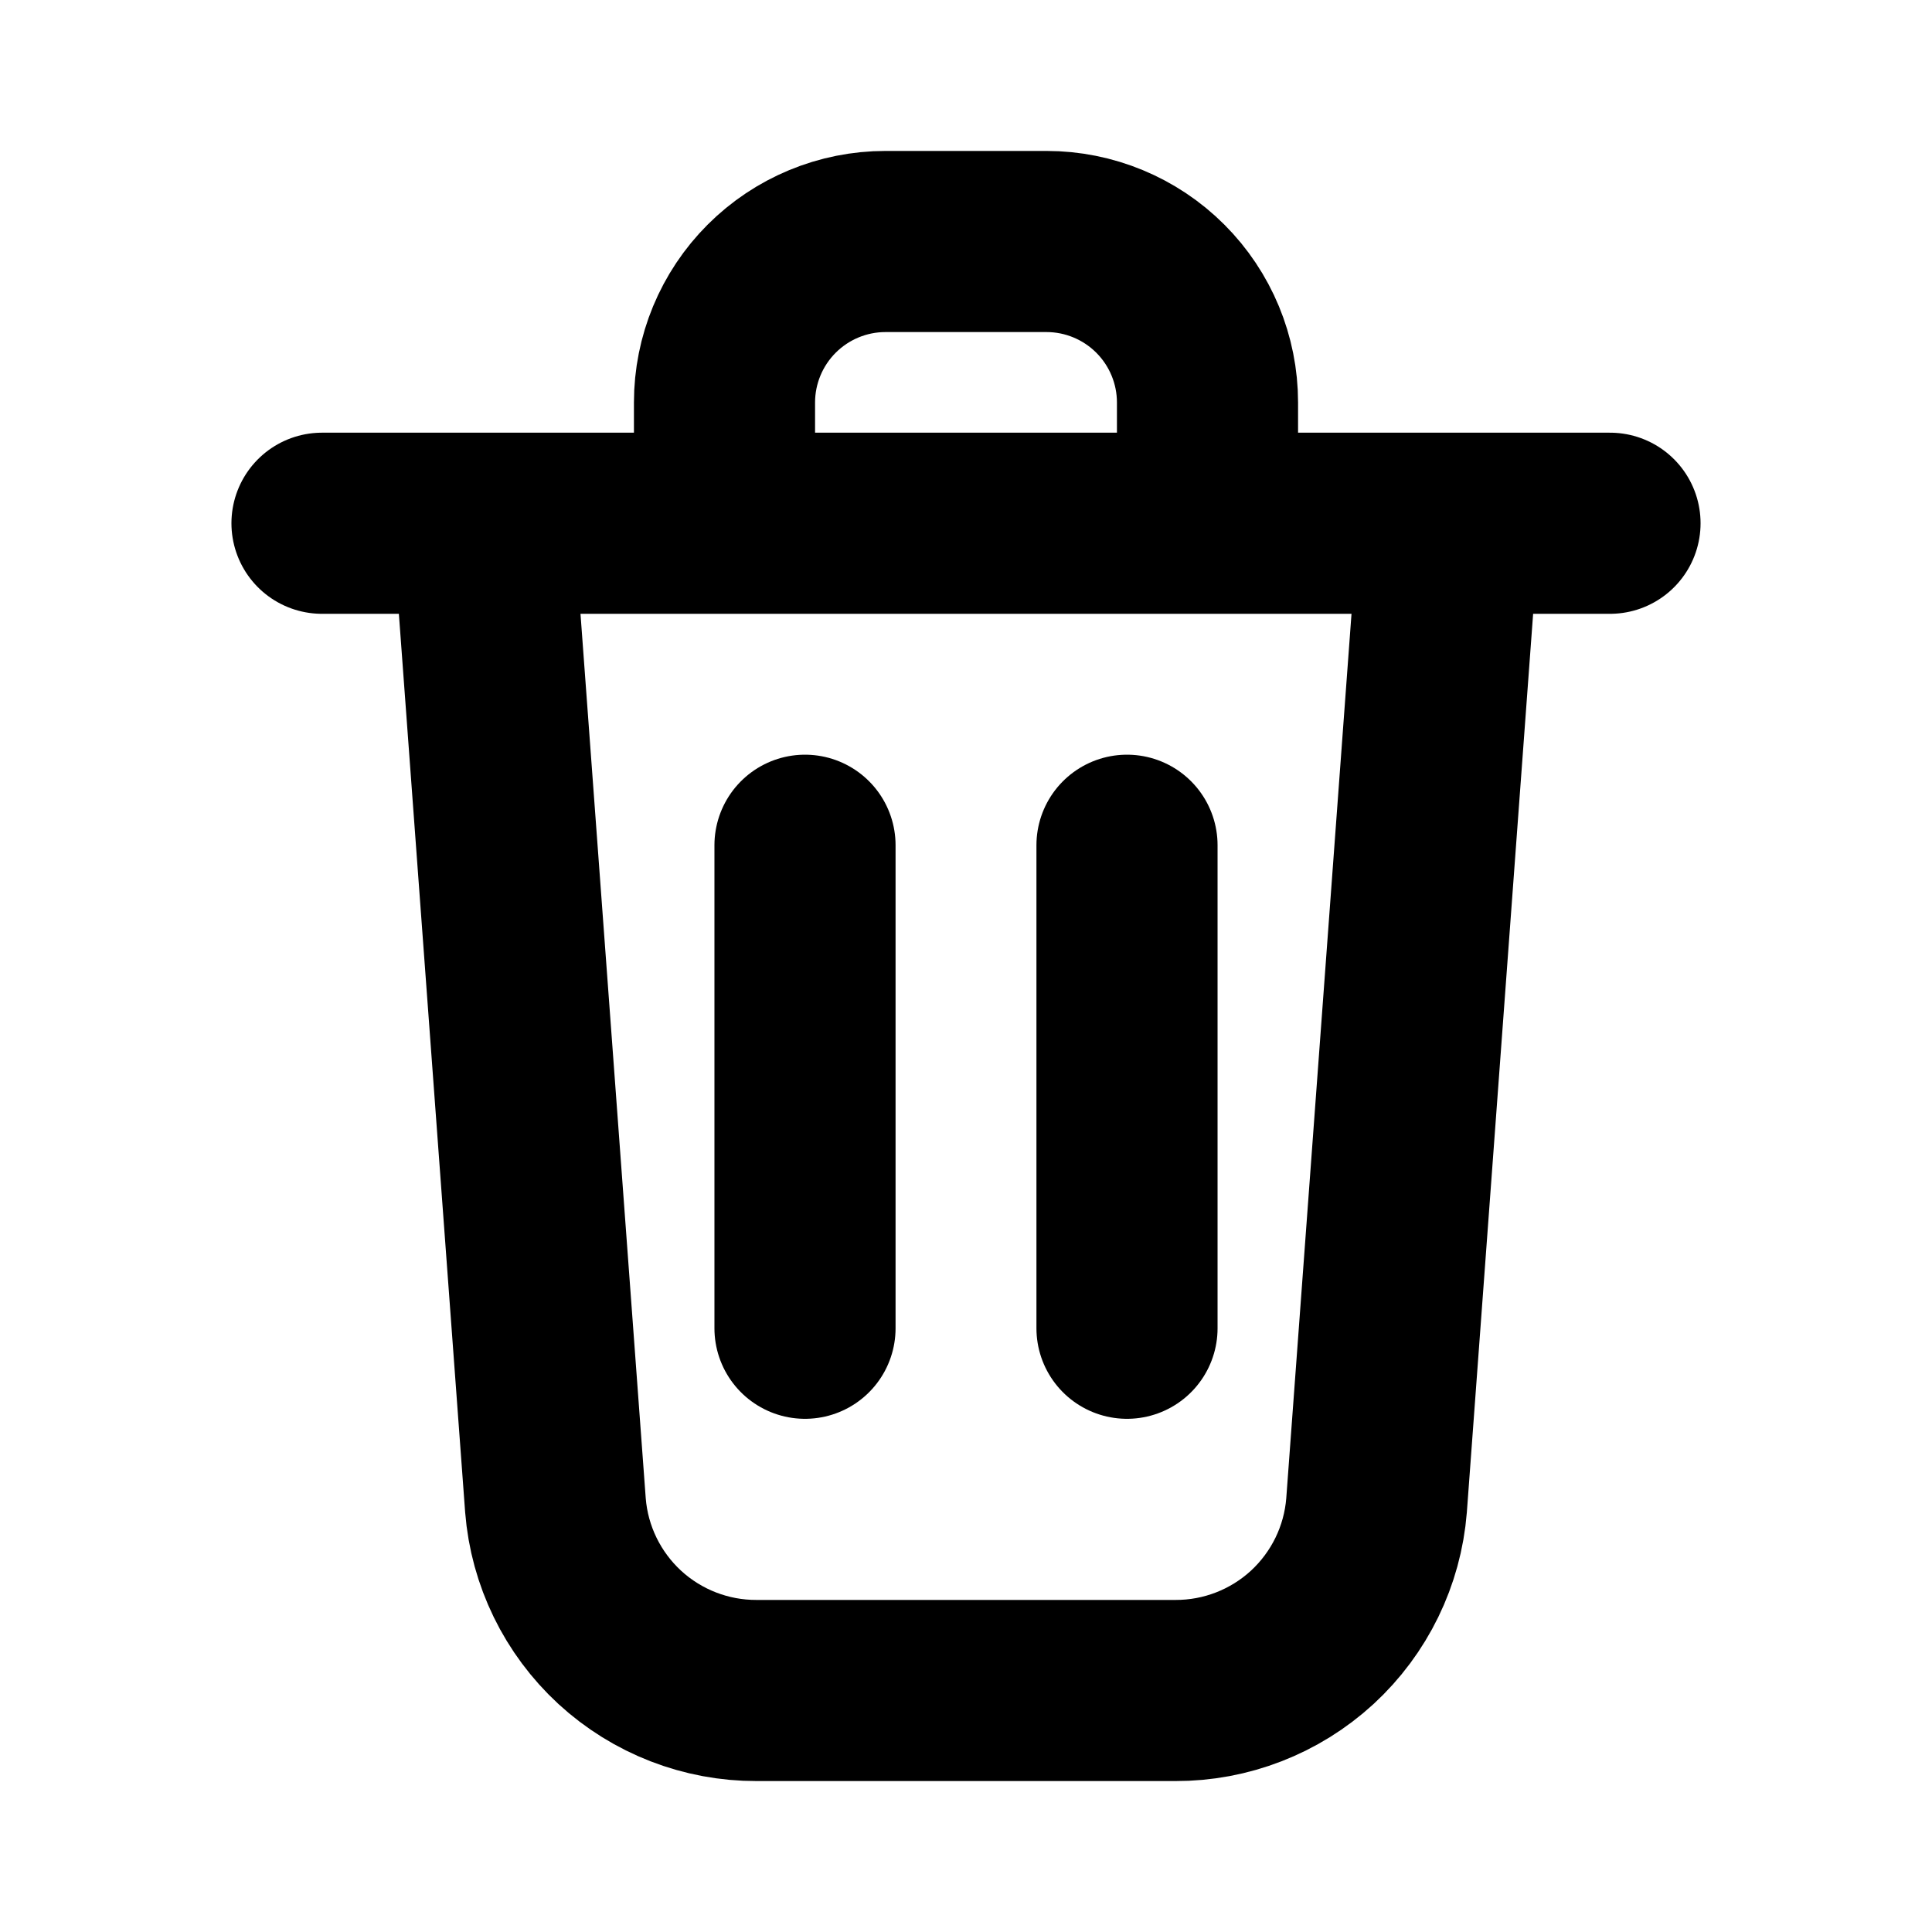
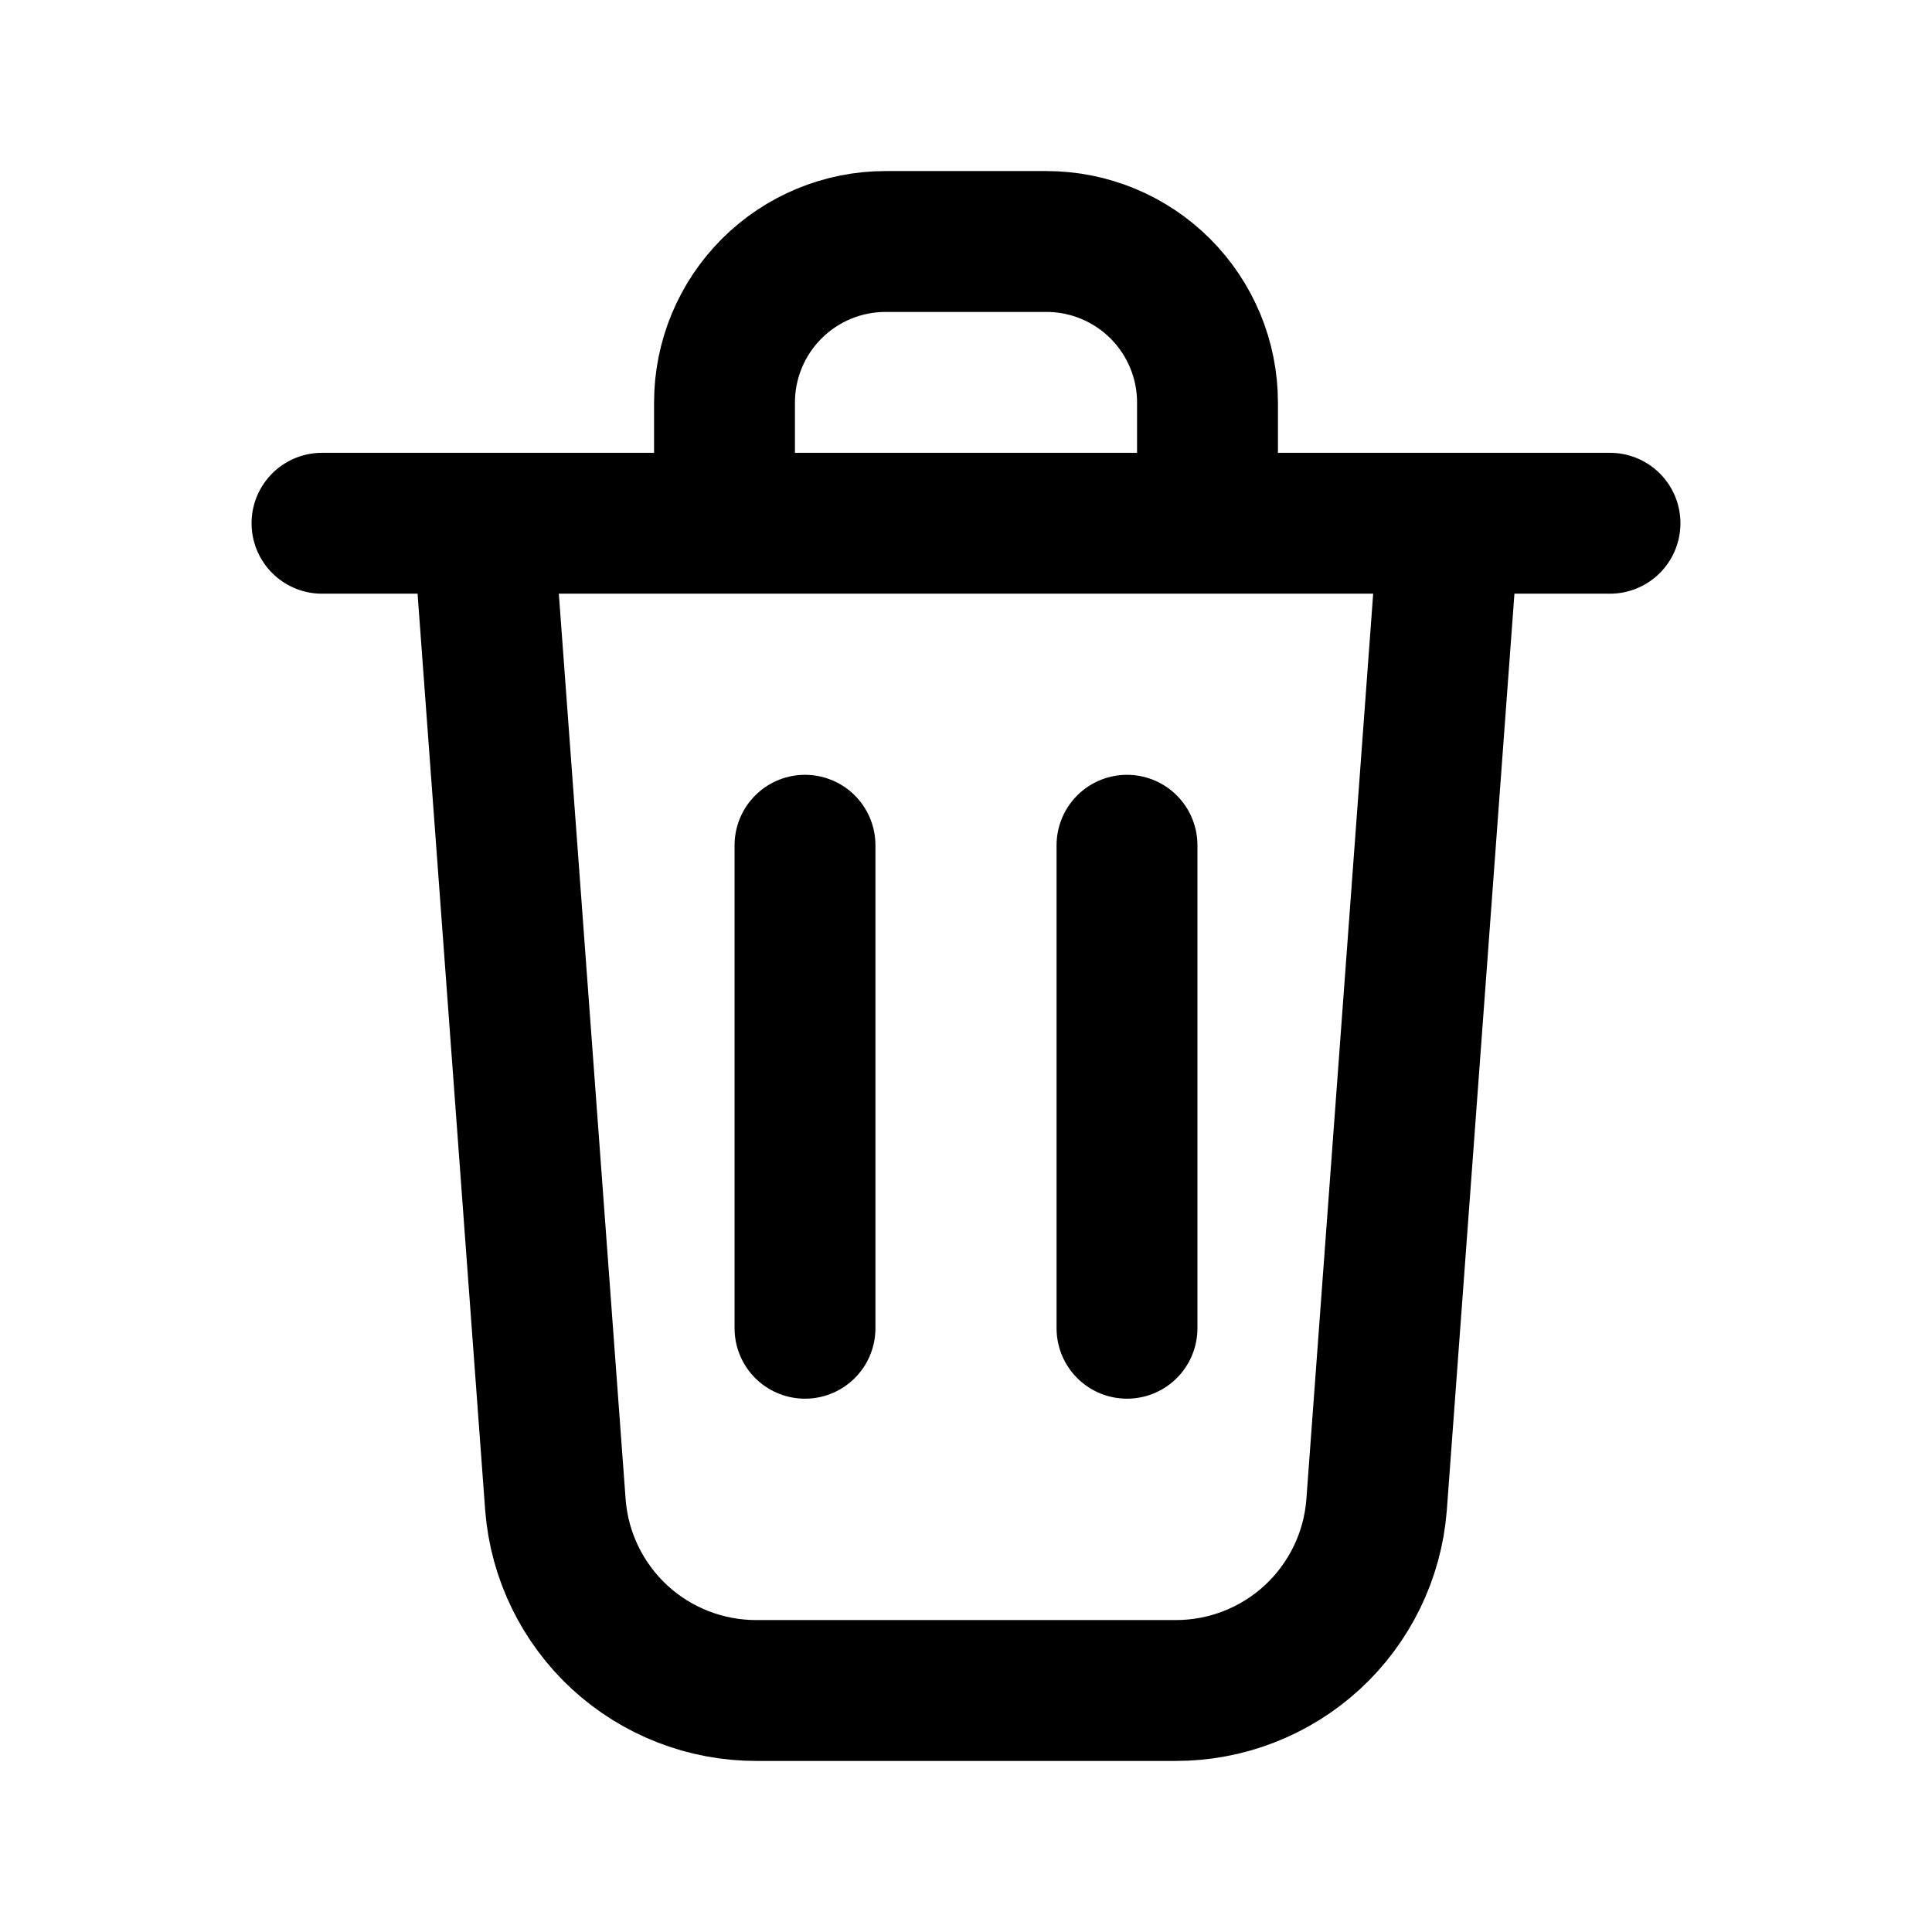
<svg xmlns="http://www.w3.org/2000/svg" width="24" height="24" viewBox="0 0 24 24" fill="none">
-   <path d="M4 6.5H20M9 6.5V5C9 4.47 9.211 3.961 9.586 3.586C9.961 3.211 10.47 3 11 3H13C13.53 3 14.039 3.211 14.414 3.586C14.789 3.961 15 4.47 15 5V6.5M6 6.5L6.9 18.7C6.95 19.328 7.236 19.913 7.699 20.34C8.163 20.766 8.77 21.002 9.4 21H14.6C15.23 21.002 15.837 20.766 16.301 20.34C16.764 19.913 17.05 19.328 17.1 18.7L18 6.5M10 10.5V16.5M14 10.5V16.5" stroke="currentColor" stroke-width="2.25" stroke-linecap="round" stroke-linejoin="round" />
+   <path d="M4 6.5H20M9 6.5V5C9 4.47 9.211 3.961 9.586 3.586C9.961 3.211 10.47 3 11 3H13C13.53 3 14.039 3.211 14.414 3.586C14.789 3.961 15 4.47 15 5V6.5M6 6.5L6.9 18.7C6.95 19.328 7.236 19.913 7.699 20.34C8.163 20.766 8.77 21.002 9.4 21H14.6C15.23 21.002 15.837 20.766 16.301 20.34C16.764 19.913 17.05 19.328 17.1 18.7L18 6.5M10 10.5V16.5M14 10.5V16.5" stroke="currentColor" stroke-width="1.75" stroke-linecap="round" stroke-linejoin="round" />
</svg>
